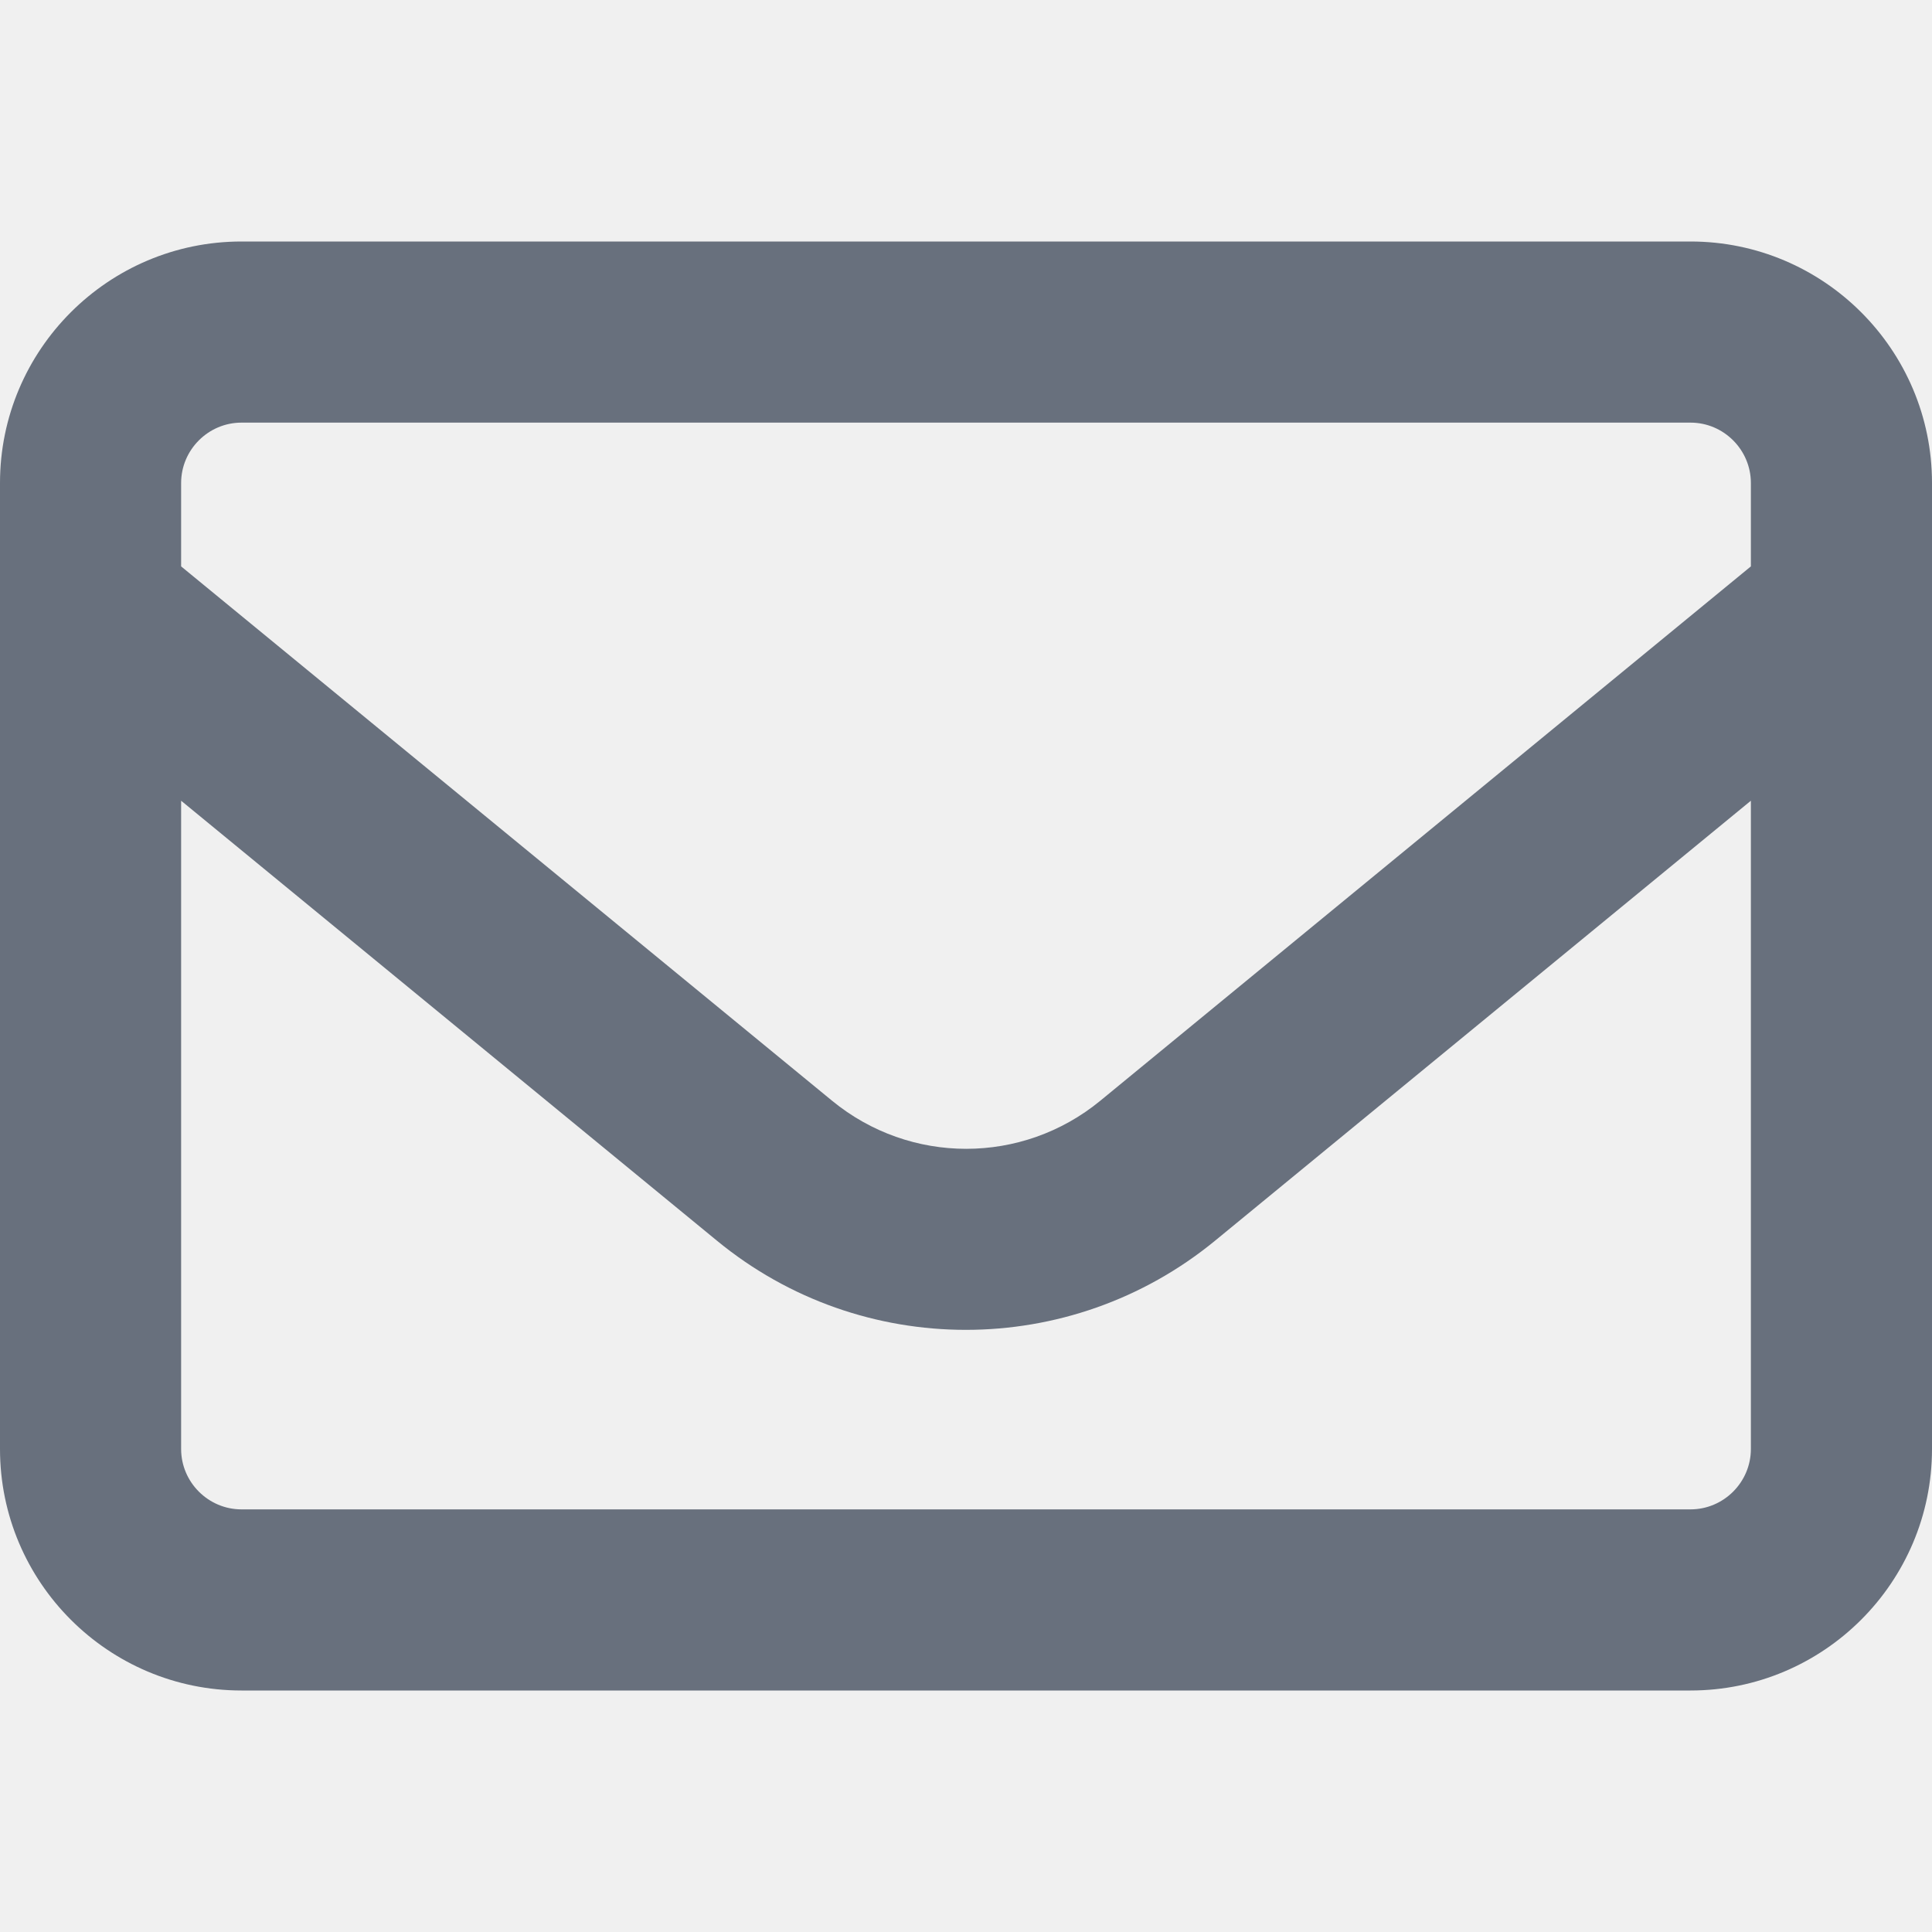
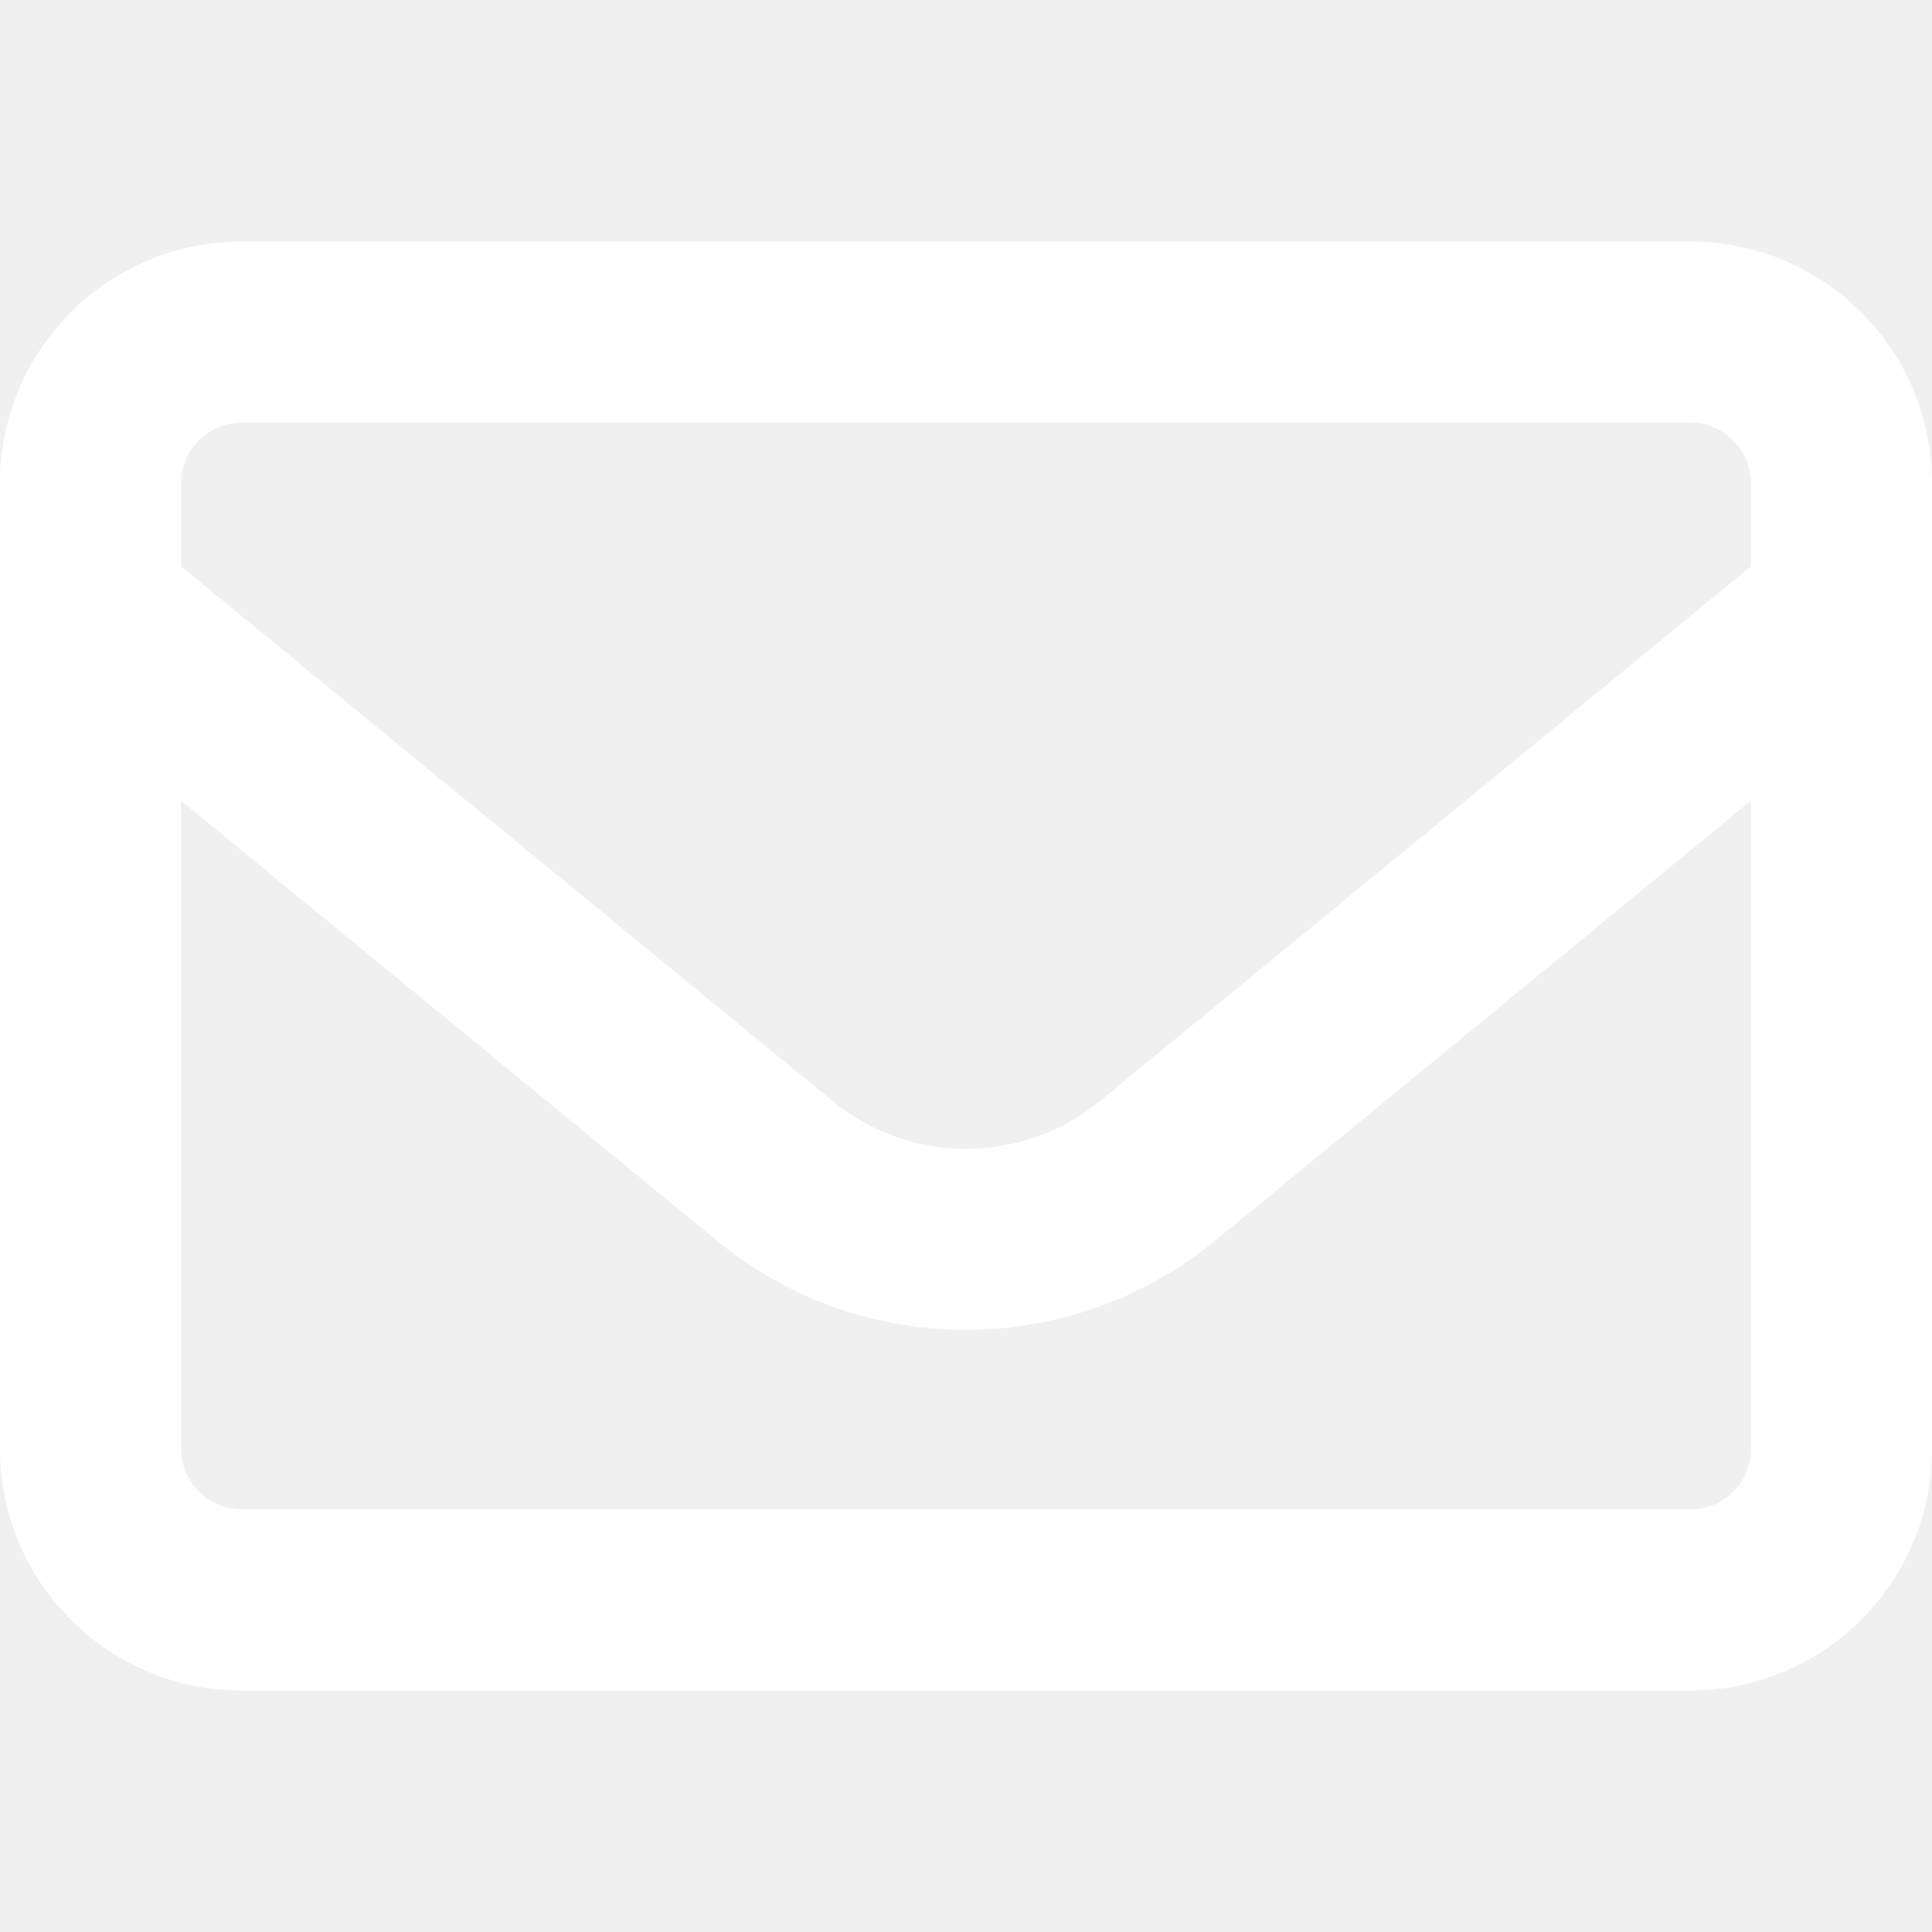
<svg xmlns="http://www.w3.org/2000/svg" height="30" width="30" viewBox="0 0 512 512">
-   <path opacity="1" fill="hsl(219, 9%, 45%)" d="M64 112c-8.8 0-16 7.2-16 16v22.1L220.5 291.7c20.7 17 50.4 17 71.1 0L464 150.1V128c0-8.8-7.2-16-16-16H64zM48 212.2V384c0 8.8 7.2 16 16 16H448c8.8 0 16-7.2 16-16V212.2L322 328.8c-38.4 31.5-93.7 31.5-132 0L48 212.2zM0 128C0 92.7 28.7 64 64 64H448c35.3 0 64 28.7 64 64V384c0 35.3-28.7 64-64 64H64c-35.3 0-64-28.7-64-64V128z" />
+   <path opacity="1" fill="#fff" d="M64 112c-8.8 0-16 7.2-16 16v22.1L220.5 291.7c20.7 17 50.4 17 71.1 0L464 150.1V128c0-8.8-7.2-16-16-16H64zM48 212.2V384c0 8.8 7.2 16 16 16H448c8.8 0 16-7.2 16-16V212.2L322 328.8c-38.4 31.5-93.7 31.5-132 0L48 212.2zM0 128C0 92.7 28.7 64 64 64H448c35.3 0 64 28.7 64 64V384c0 35.3-28.7 64-64 64H64c-35.3 0-64-28.7-64-64V128z" />
</svg>
